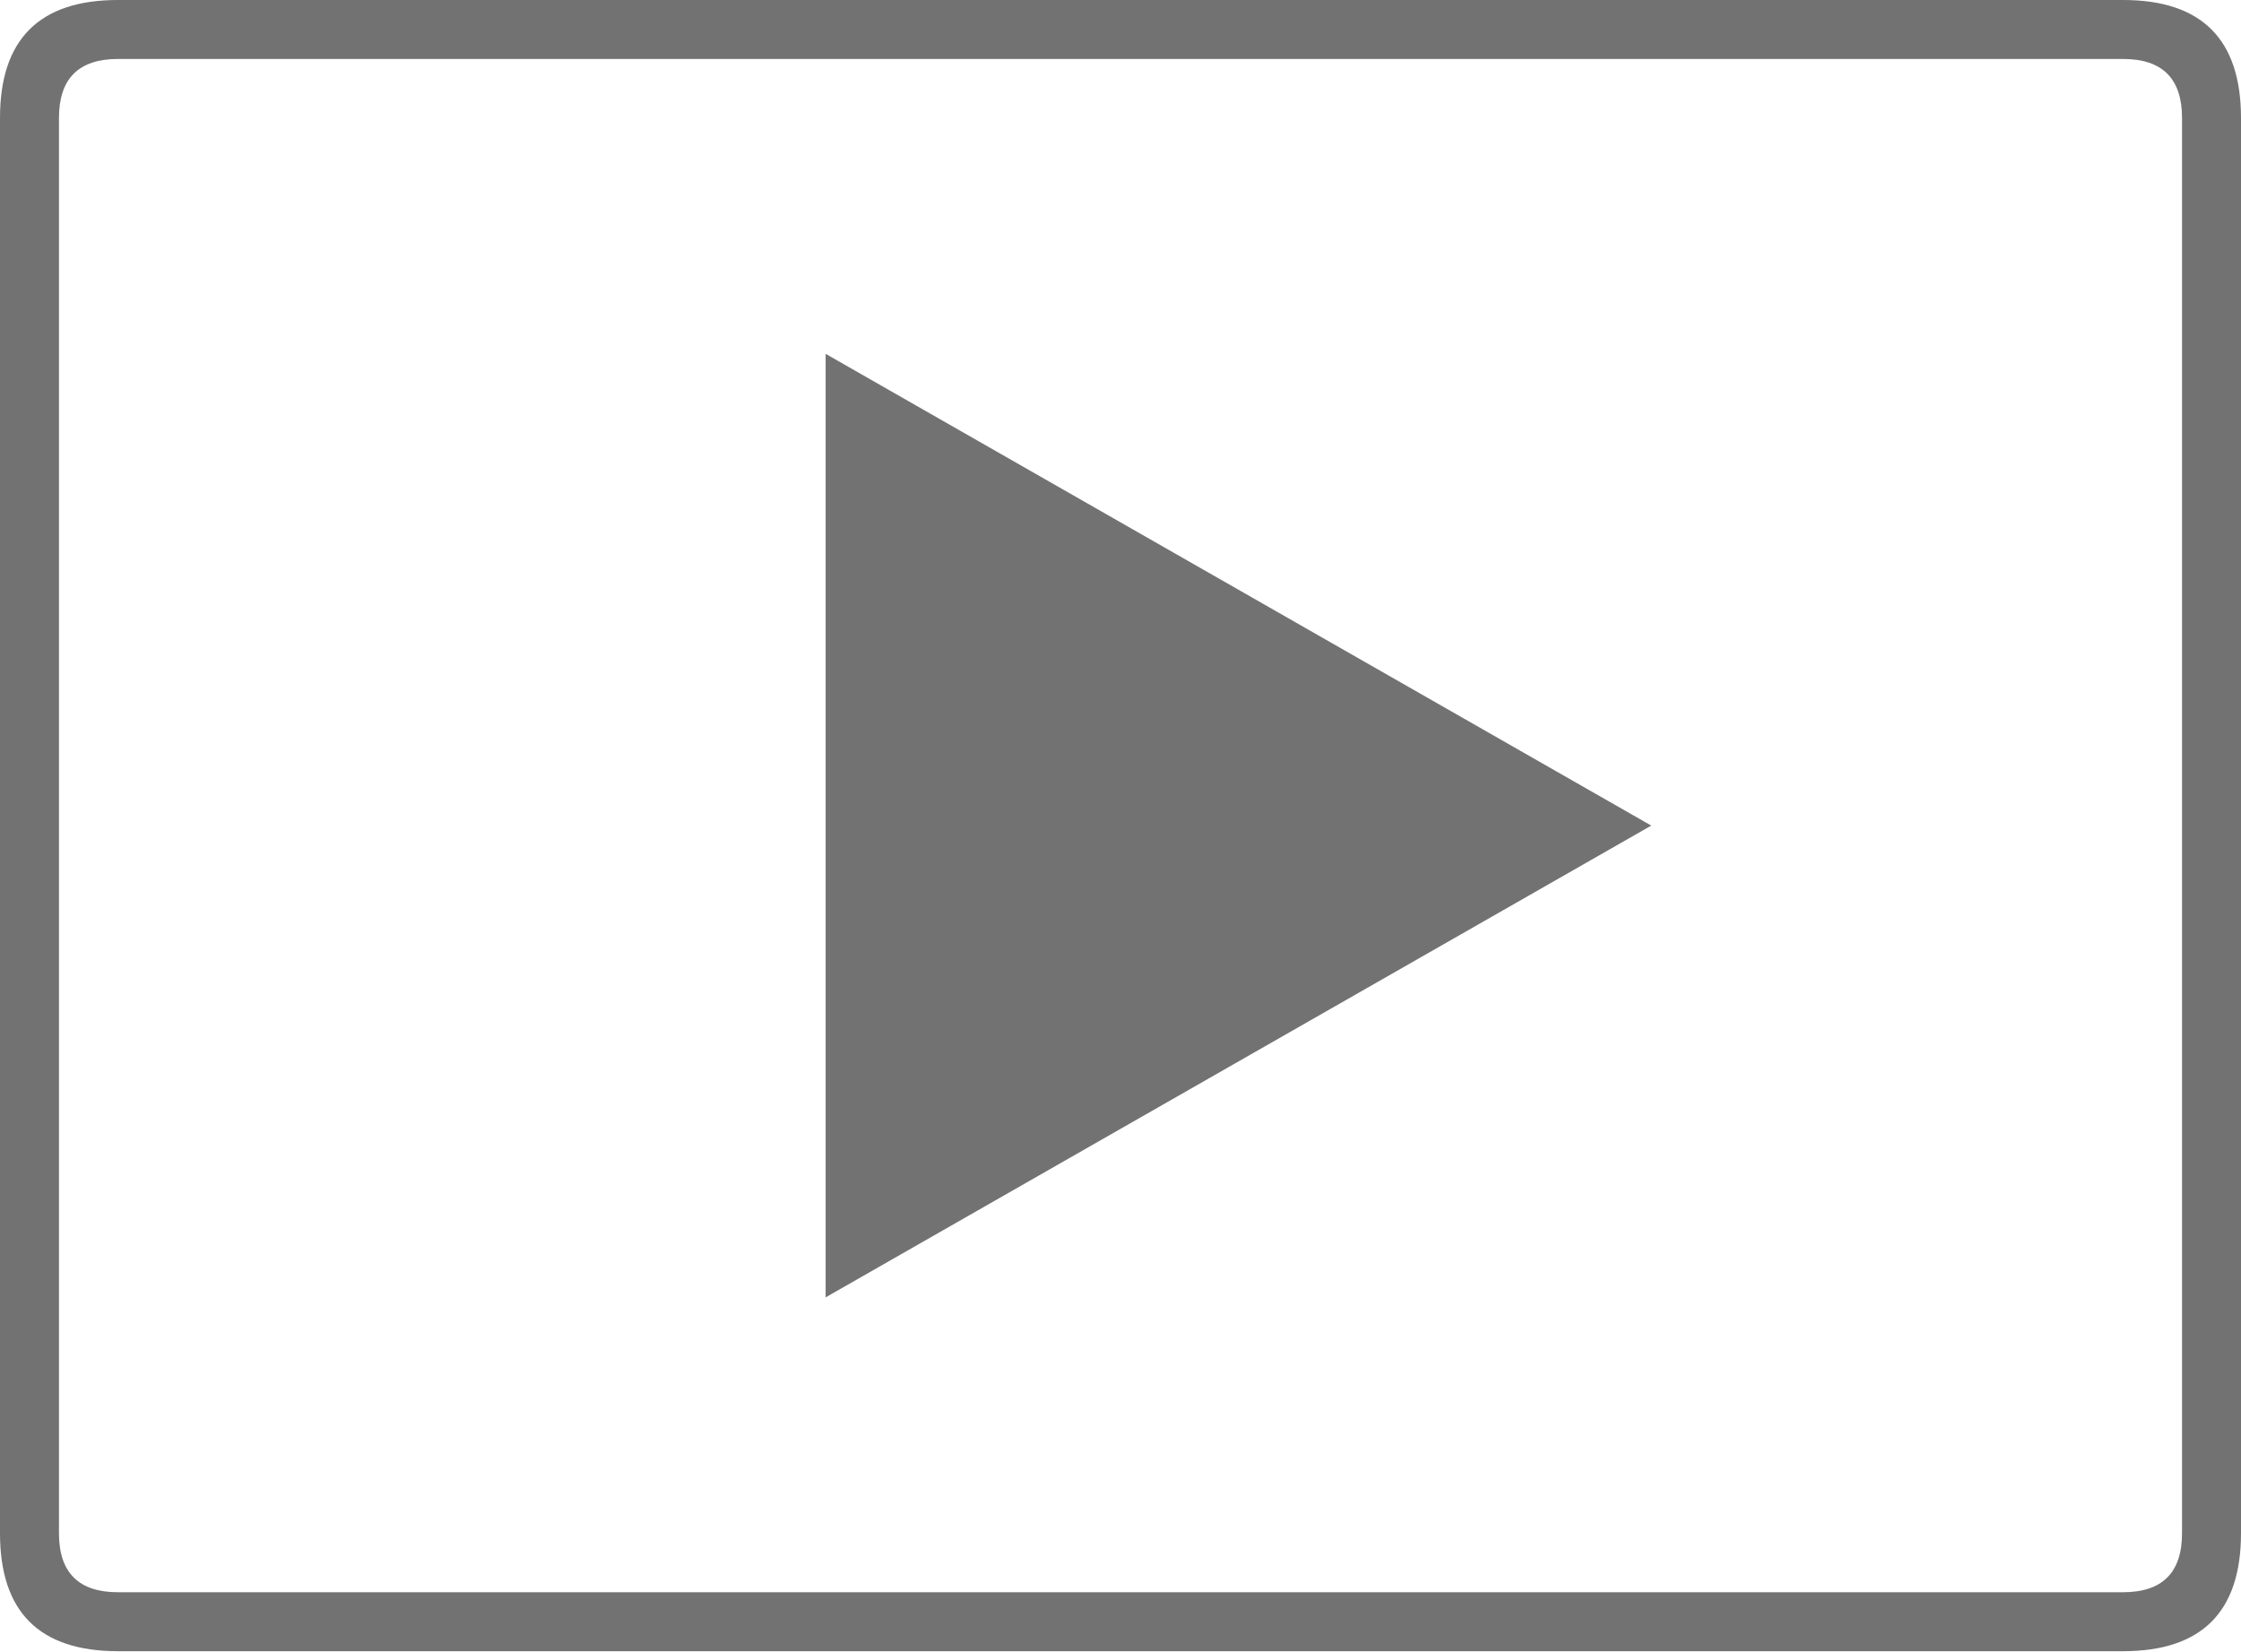
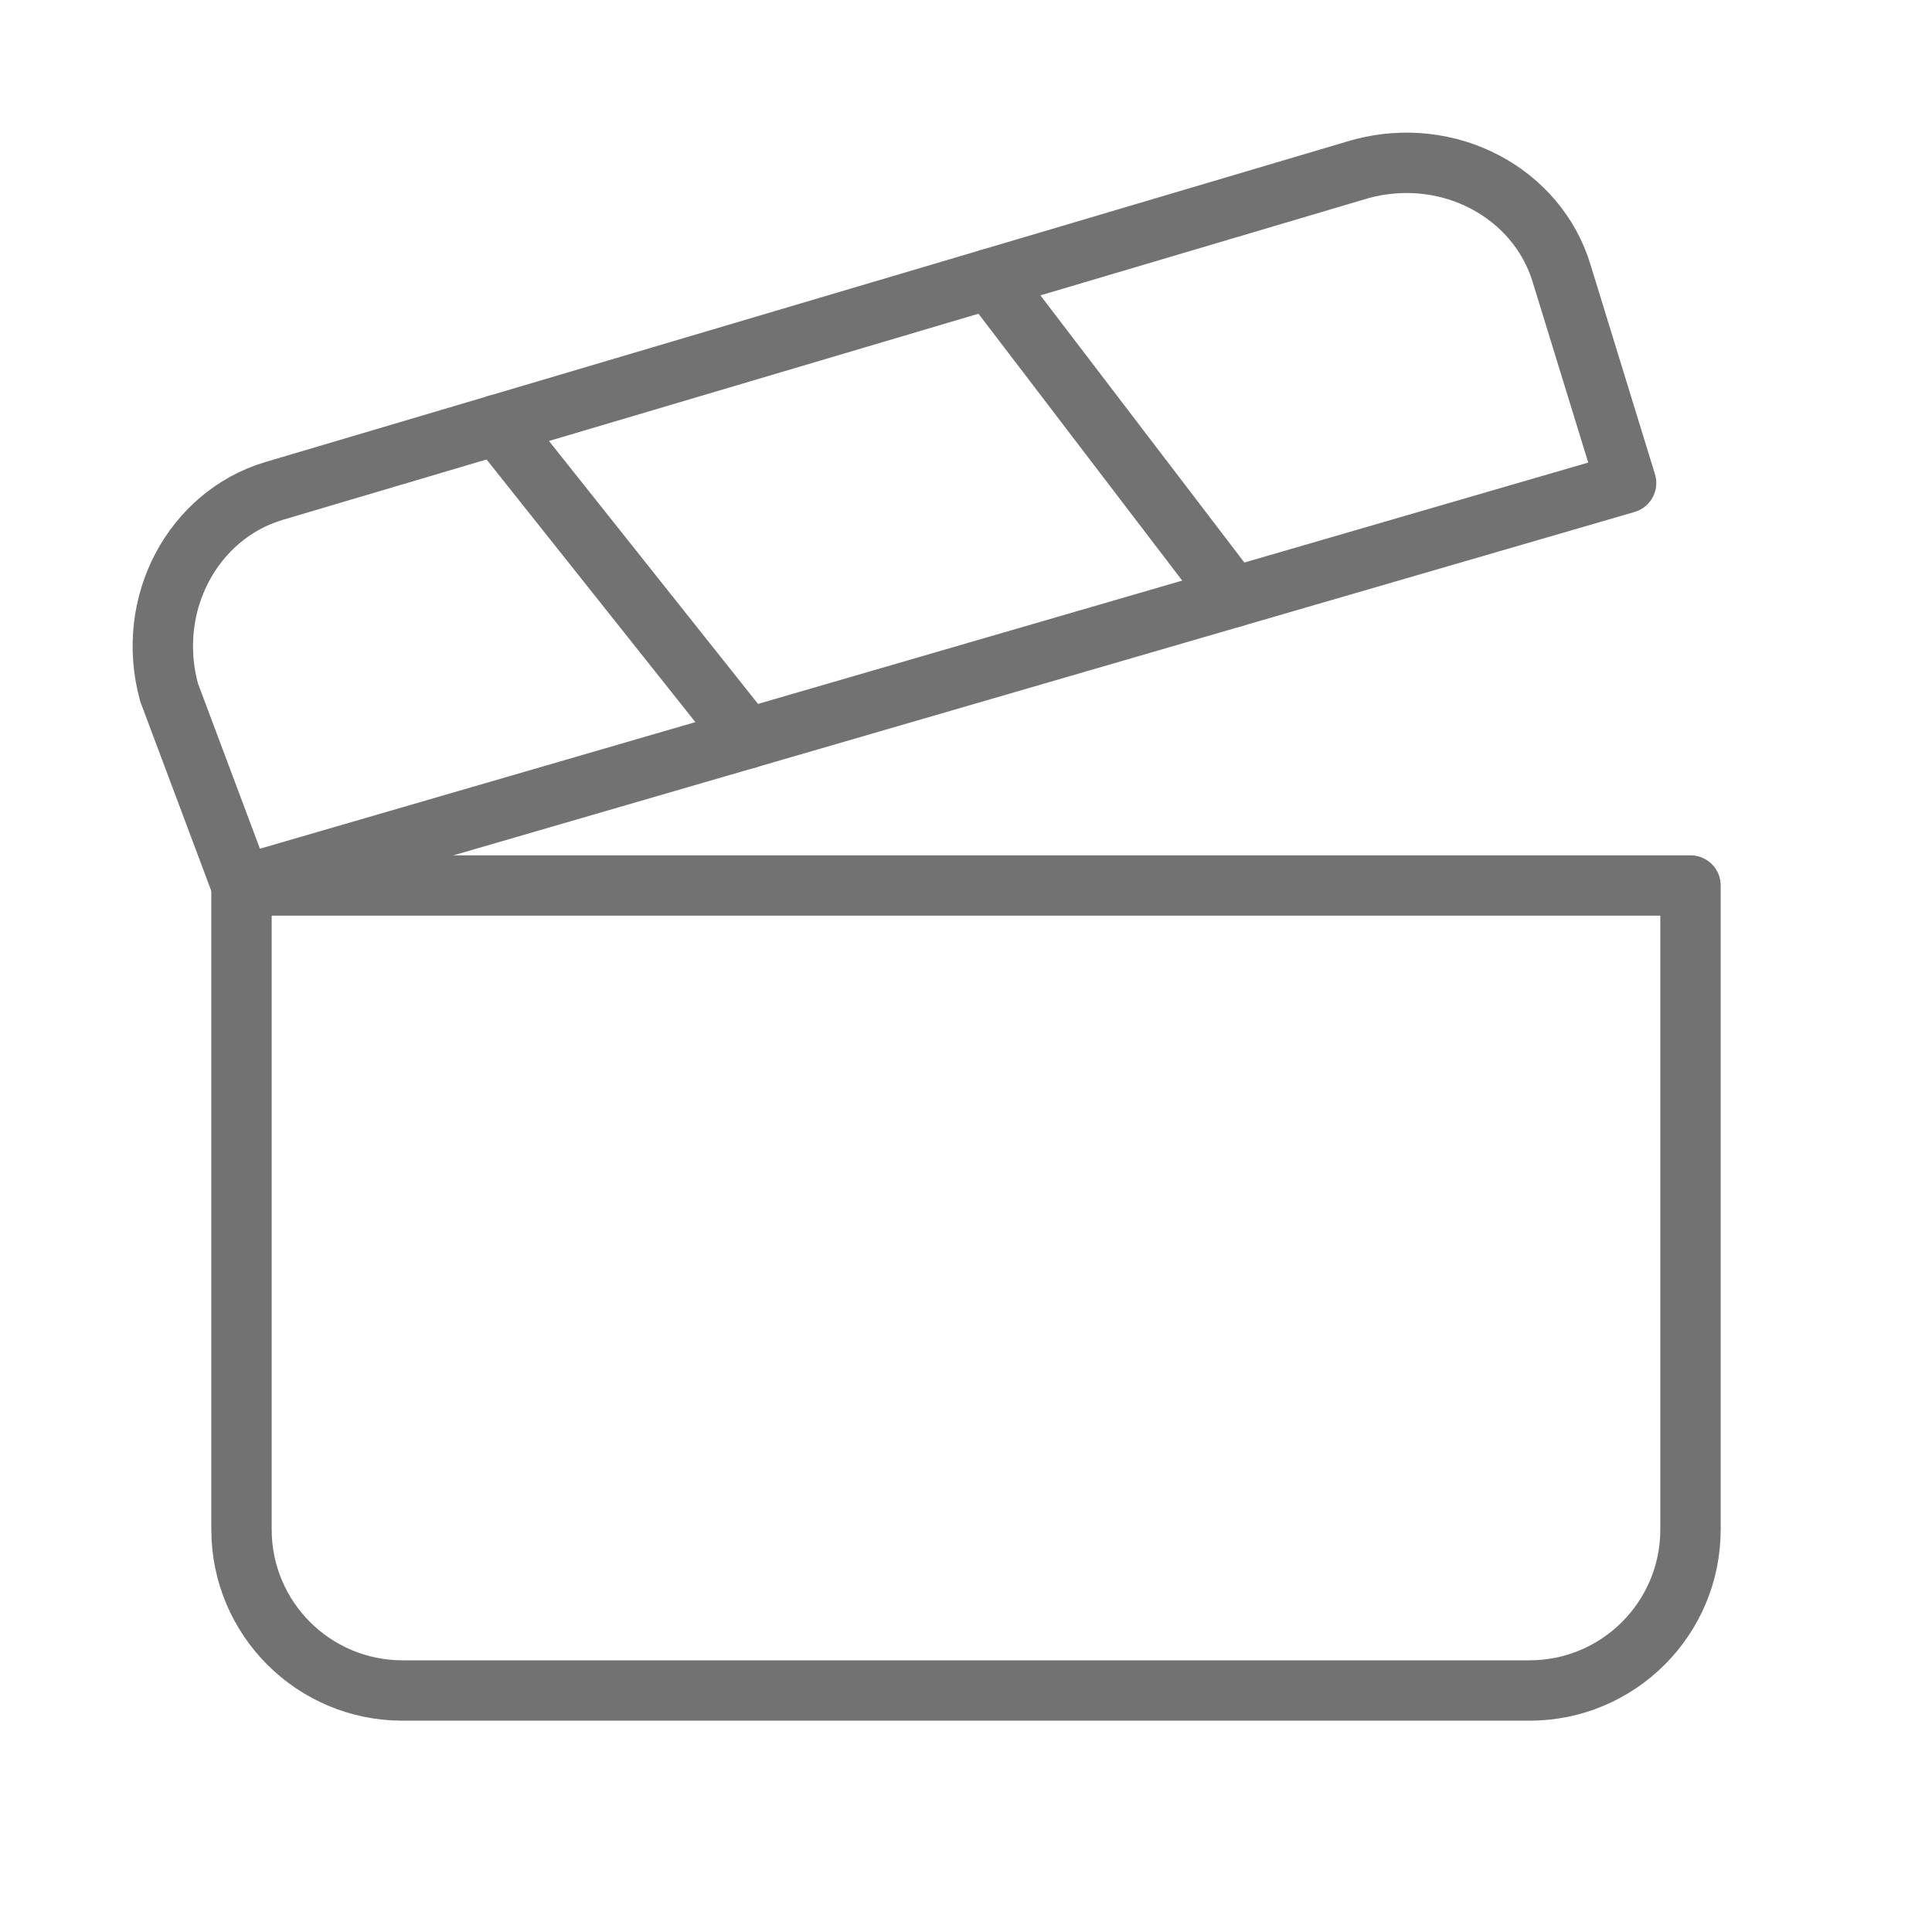
- <svg xmlns="http://www.w3.org/2000/svg" width="100%" height="100%" viewBox="0 0 38 28" version="1.1" xml:space="preserve" style="fill-rule:evenodd;clip-rule:evenodd;stroke-linejoin:round;stroke-miterlimit:1.414;">
-   <path d="M2,0 L36,0 Q38,0 38,2 L38,26 Q38,28 36,28 L2,28 Q0,28 0,26 L0,2 Q0,0 2,0 Z M2,1 L36,1 Q37,1 37,2 L37,26 Q37,27 36,27 L2,27 Q1,27 1,26 L1,2 Q1,1 2,1 Z M14,6 L14,22 L28,14 Z" style="fill:rgb(114,114,114);" />
+ <svg xmlns="http://www.w3.org/2000/svg" width="100%" height="100%" viewBox="0 0 24 24" fill="none" stroke="rgb(114,114,114)" stroke-width="0.75" stroke-linecap="round" stroke-linejoin="round">
+   <path d="M20.2 6 3 11l-.9-2.4c-.3-1.1.3-2.2 1.3-2.5l13.5-4c1.1-.3 2.2.3 2.5 1.3z" />
+   <path d="M3 11h18v8a2 2 0 0 1-2 2H5a2 2 0 0 1-2-2z" />
+   <path d="m6.18 5.276 3.1 3.899" />
+   <path d="m12.296 3.464 3.02 3.956" />
</svg>
